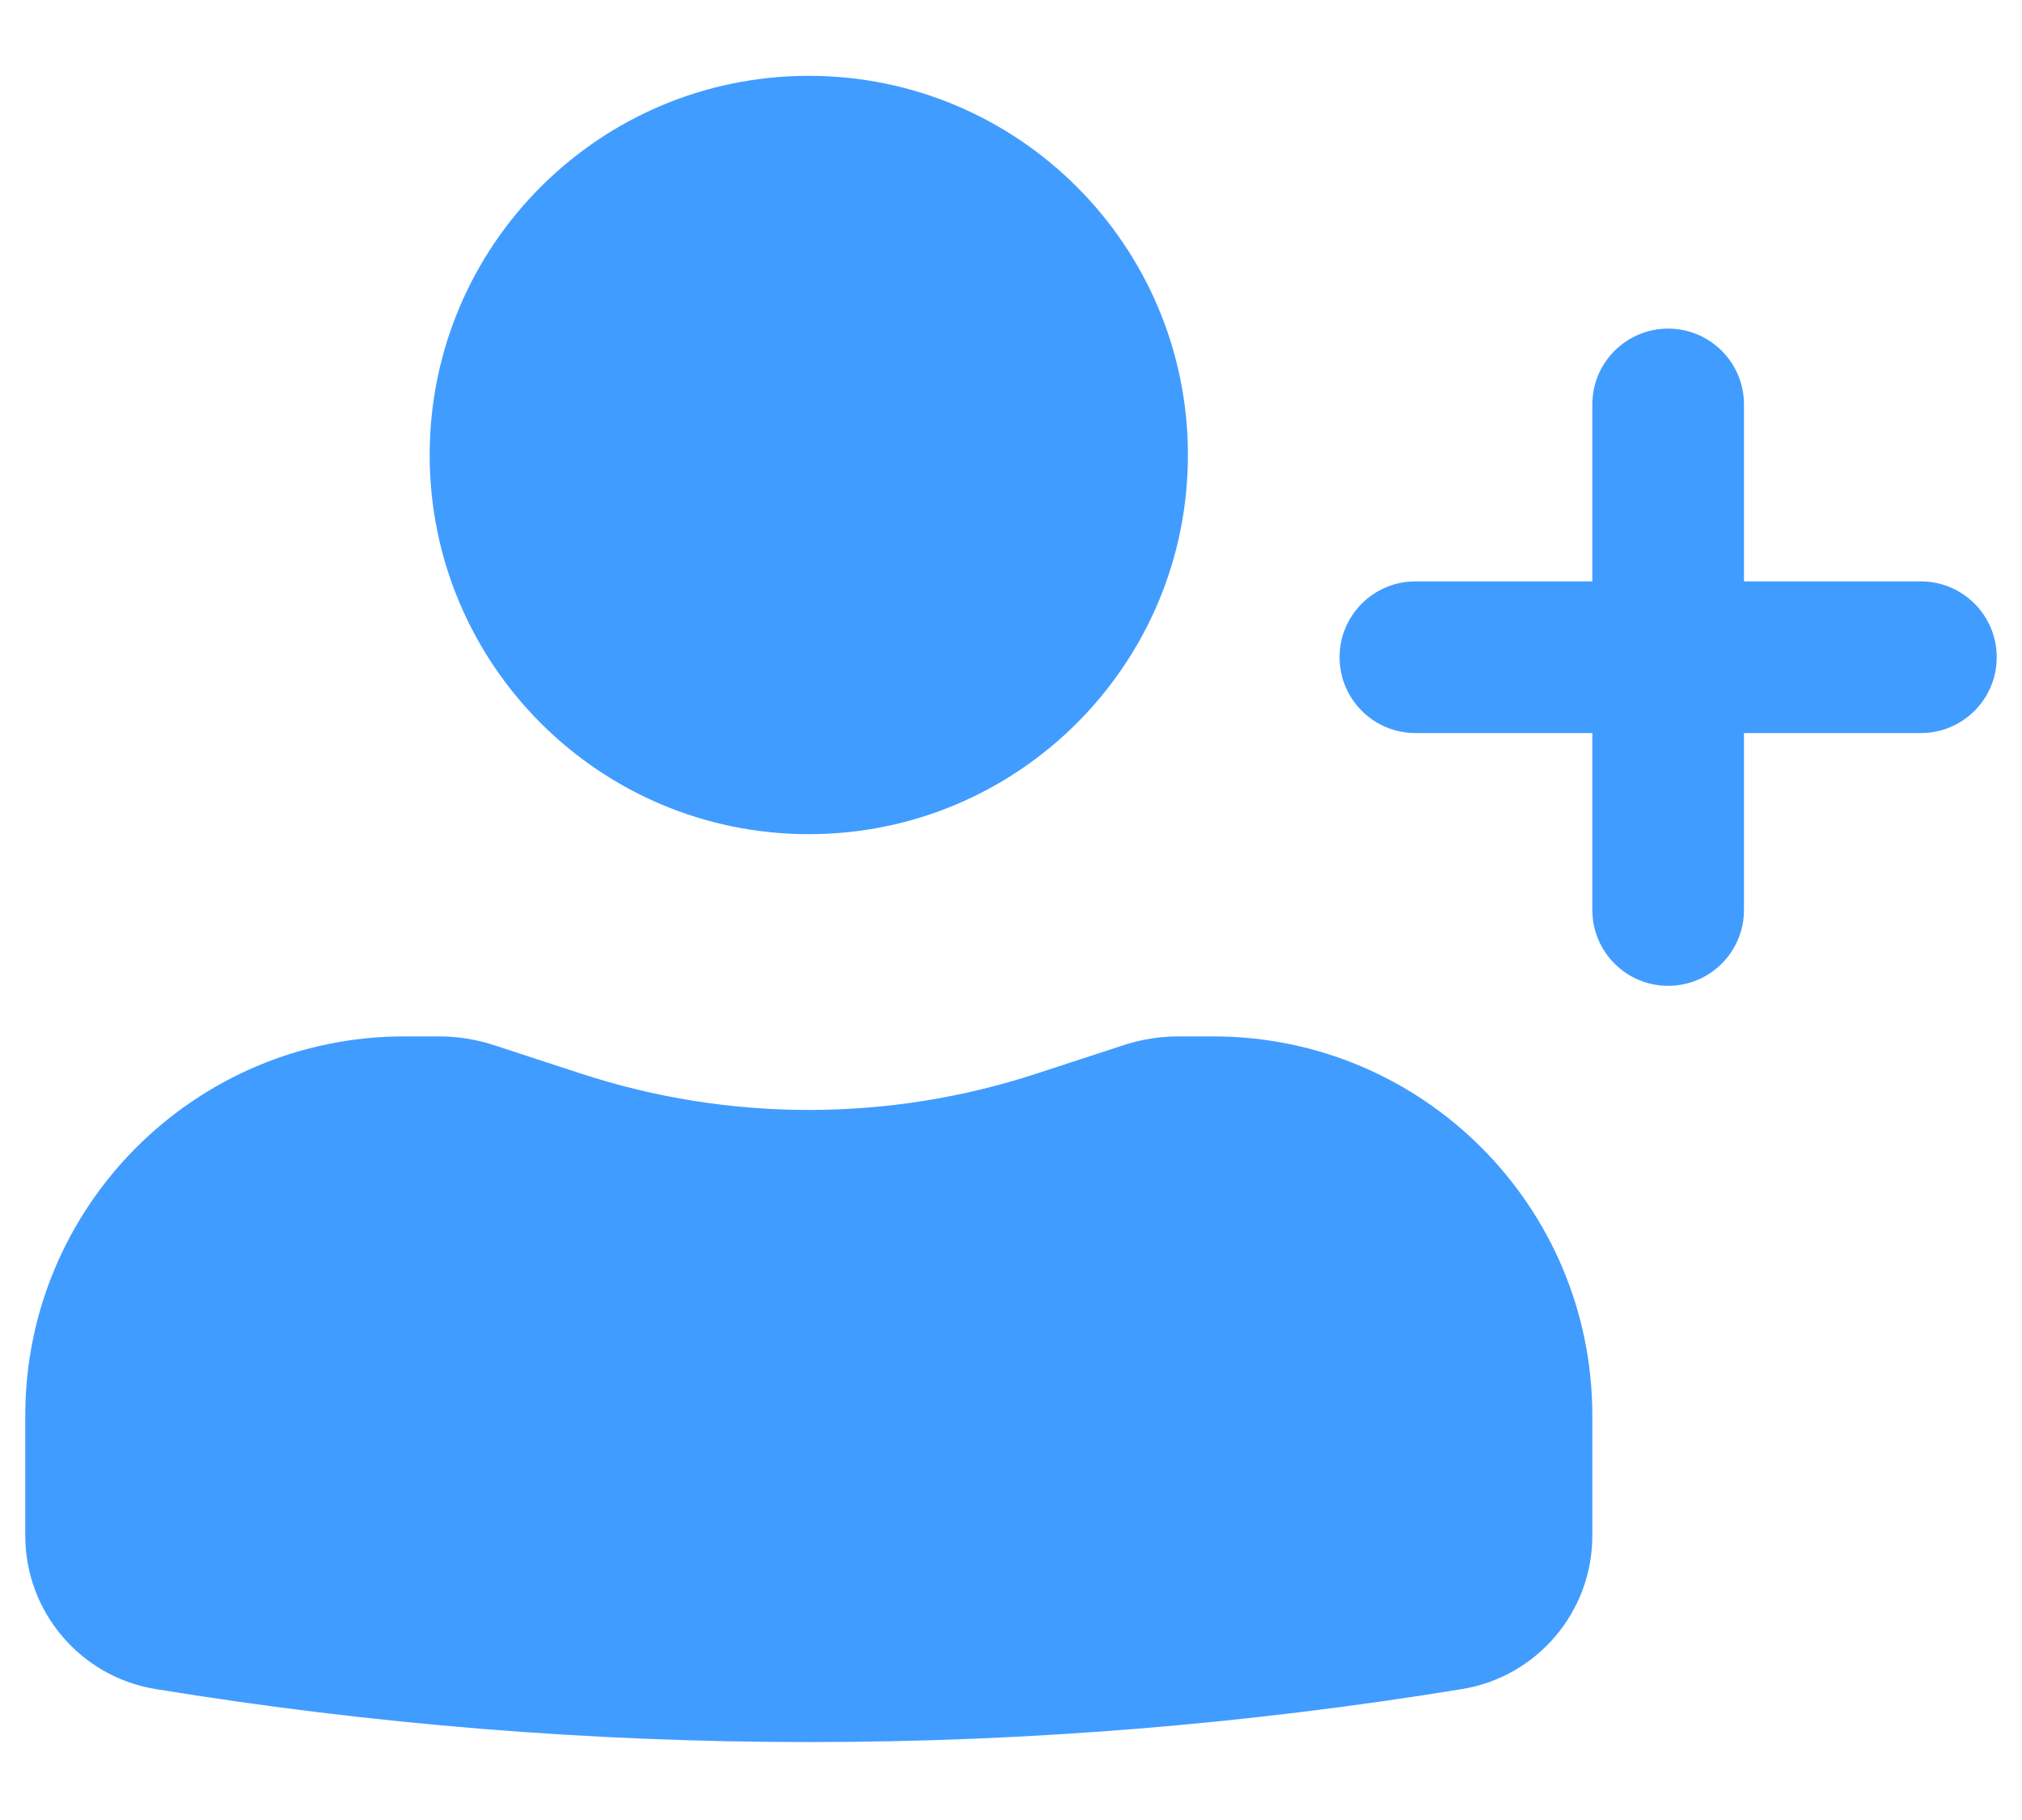
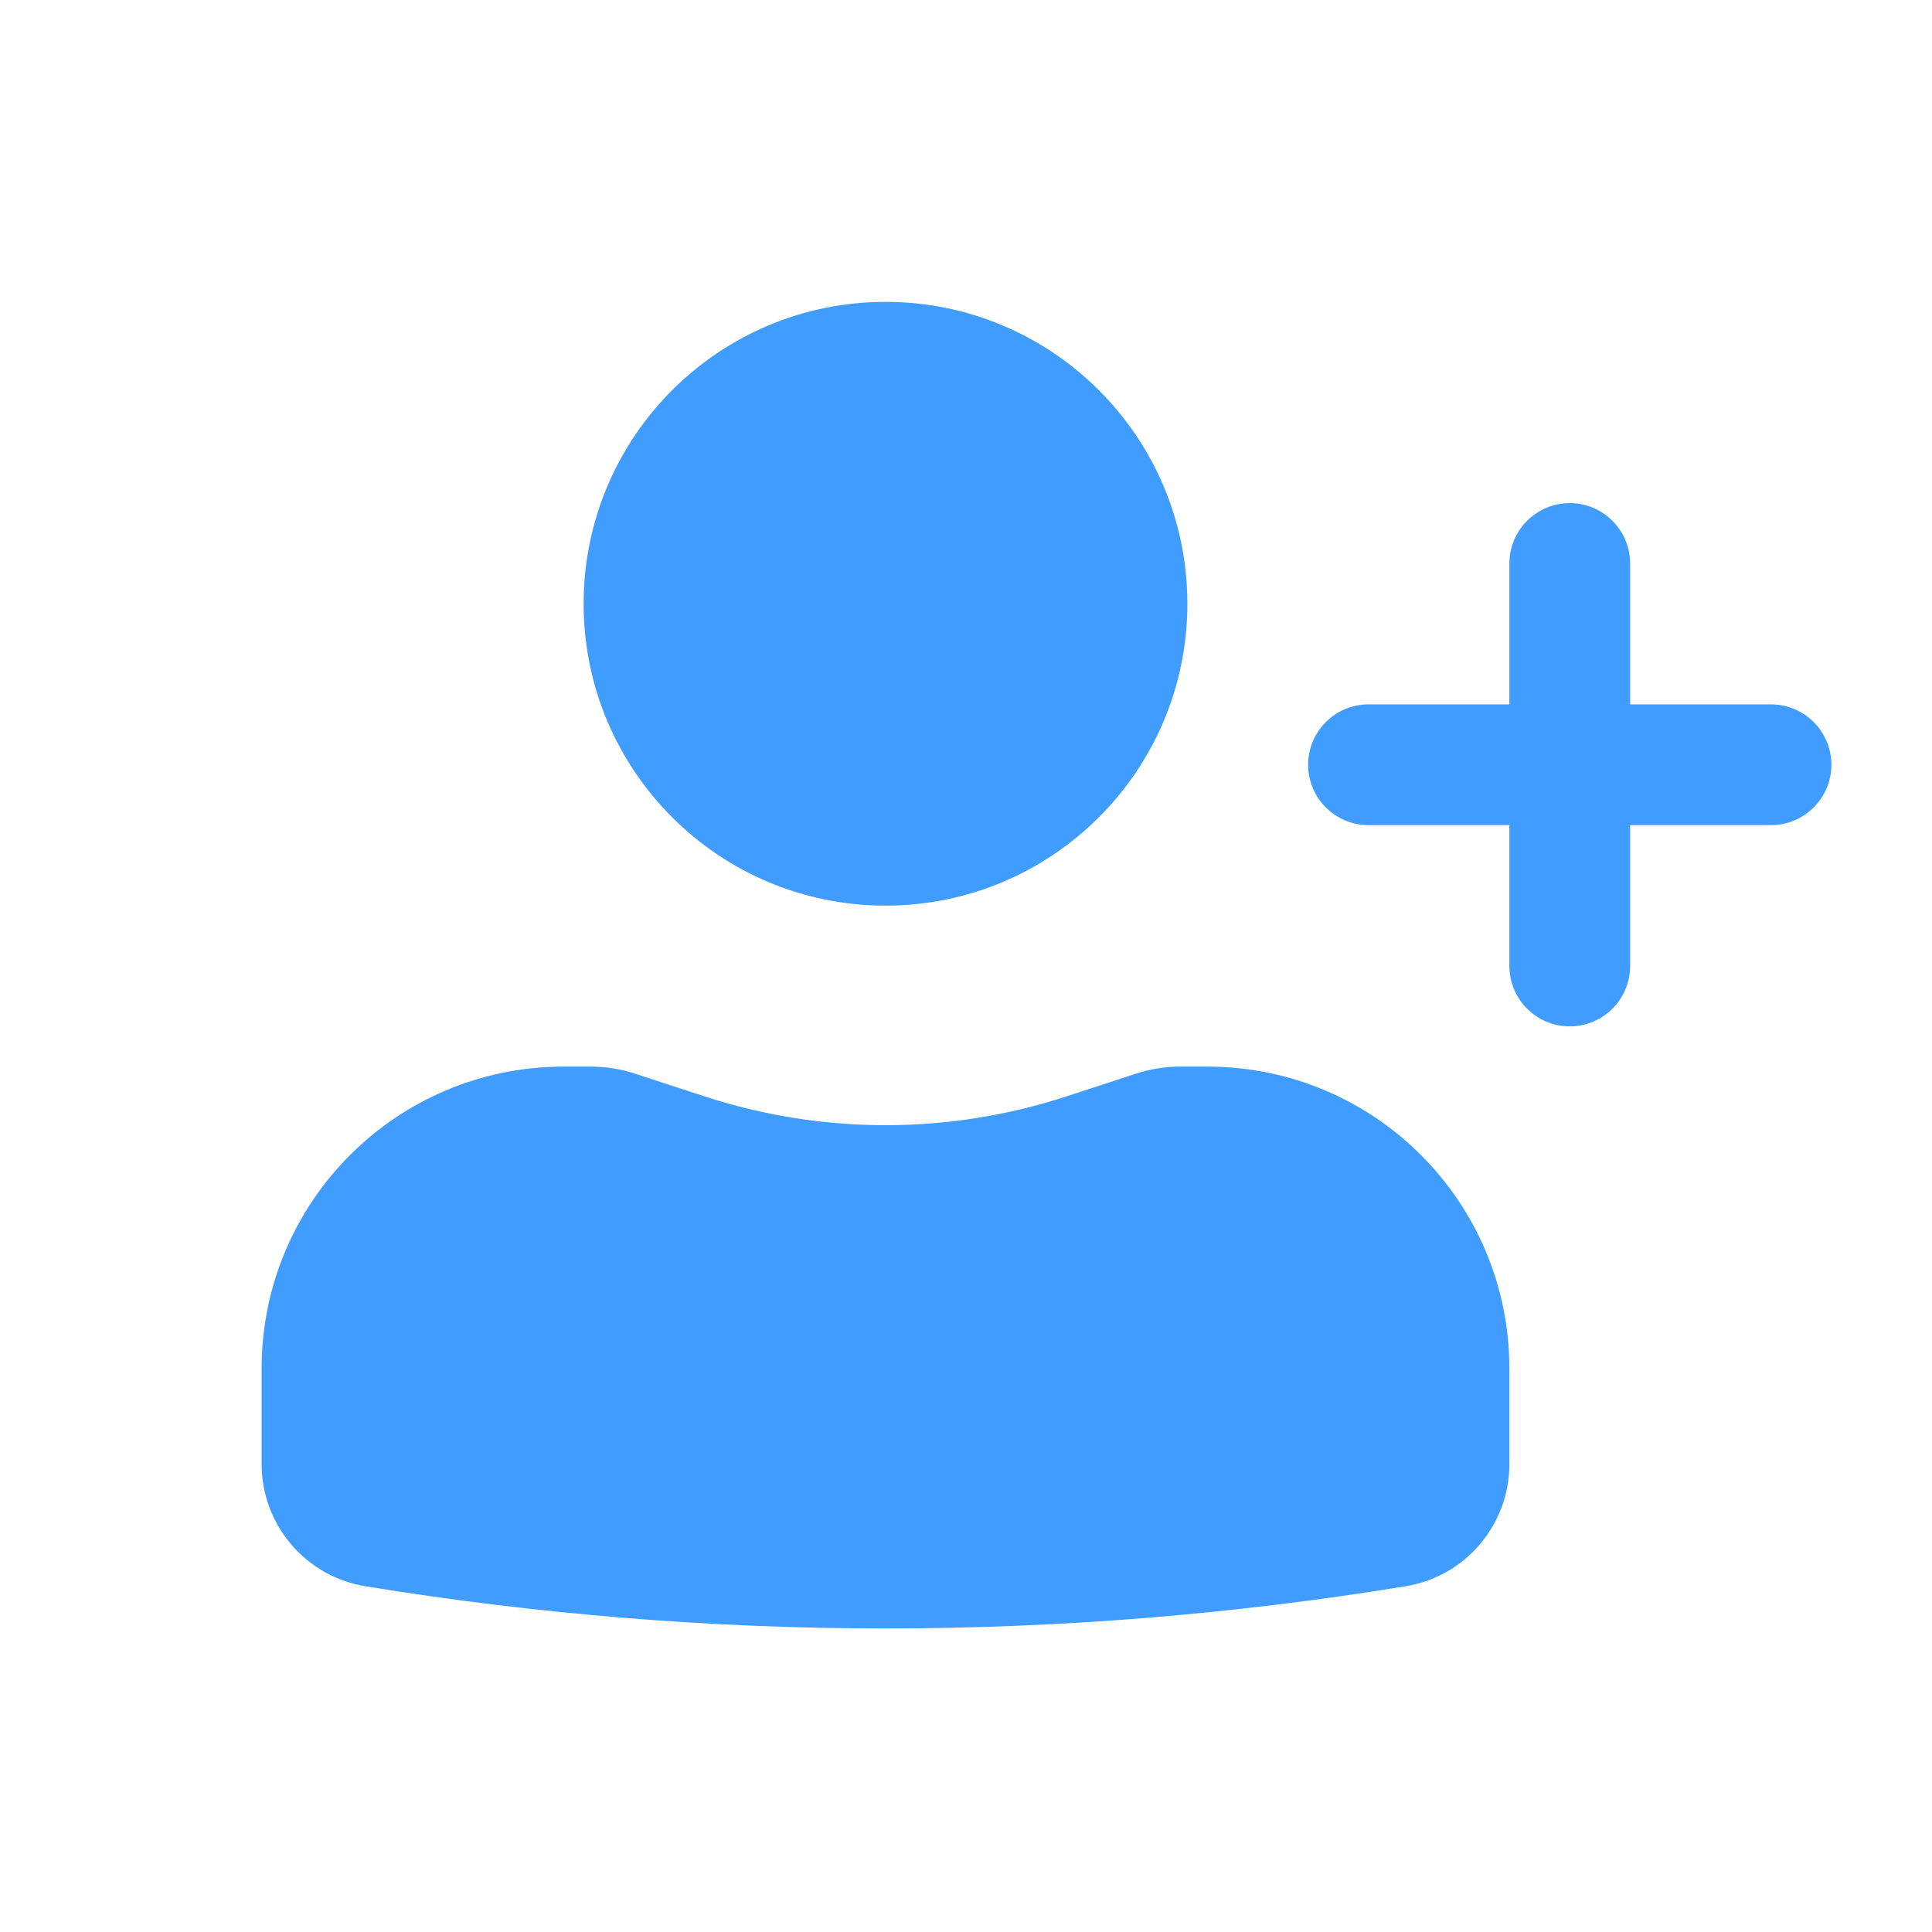
- <svg xmlns="http://www.w3.org/2000/svg" width="20" height="18" viewBox="0 0 20 18" fill="none">
-   <path d="M8 0.75C5.929 0.75 4.25 2.429 4.25 4.5C4.25 6.571 5.929 8.25 8 8.25C10.071 8.25 11.75 6.571 11.75 4.5C11.75 2.429 10.071 0.75 8 0.75Z" fill="#419CFF" />
-   <path d="M4 10.25C1.929 10.25 0.25 11.929 0.25 14V15.188C0.25 15.941 0.796 16.584 1.539 16.705C5.818 17.404 10.182 17.404 14.461 16.705C15.204 16.584 15.75 15.941 15.75 15.188V14C15.75 11.929 14.071 10.25 12 10.25H11.659C11.475 10.25 11.291 10.279 11.116 10.336L10.25 10.619C8.788 11.097 7.212 11.097 5.75 10.619L4.884 10.336C4.709 10.279 4.525 10.25 4.341 10.25H4Z" fill="#419CFF" />
-   <path d="M16.5 3.25C16.914 3.25 17.25 3.586 17.25 4V5.75H19C19.414 5.75 19.75 6.086 19.75 6.5C19.75 6.914 19.414 7.25 19 7.25H17.25V9C17.25 9.414 16.914 9.75 16.5 9.75C16.086 9.75 15.75 9.414 15.75 9V7.25H14C13.586 7.25 13.25 6.914 13.25 6.5C13.25 6.086 13.586 5.75 14 5.75H15.75V4C15.75 3.586 16.086 3.25 16.5 3.25Z" fill="#419CFF" />
+ <svg xmlns="http://www.w3.org/2000/svg" width="24" height="24" viewBox="0 0 24 24" fill="none">
+   <path d="M11 3.75C8.929 3.75 7.25 5.429 7.25 7.5C7.25 9.571 8.929 11.25 11 11.25C13.071 11.25 14.75 9.571 14.75 7.5C14.75 5.429 13.071 3.75 11 3.75Z" fill="#419CFF" />
+   <path d="M7 13.25C4.929 13.25 3.25 14.929 3.25 17V18.188C3.25 18.942 3.796 19.584 4.539 19.705C8.818 20.404 13.182 20.404 17.461 19.705C18.204 19.584 18.75 18.942 18.75 18.188V17C18.75 14.929 17.071 13.25 15 13.25H14.659C14.475 13.25 14.291 13.279 14.116 13.336L13.25 13.619C11.788 14.097 10.212 14.097 8.75 13.619L7.884 13.336C7.709 13.279 7.525 13.25 7.341 13.25H7Z" fill="#419CFF" />
+   <path d="M19.5 6.25C19.914 6.25 20.25 6.586 20.25 7V8.75H22C22.414 8.75 22.75 9.086 22.75 9.5C22.75 9.914 22.414 10.25 22 10.25H20.25V12C20.25 12.414 19.914 12.75 19.5 12.75C19.086 12.75 18.75 12.414 18.75 12V10.25H17C16.586 10.25 16.25 9.914 16.25 9.5C16.25 9.086 16.586 8.75 17 8.75H18.75V7C18.75 6.586 19.086 6.25 19.5 6.25Z" fill="#419CFF" />
</svg>
